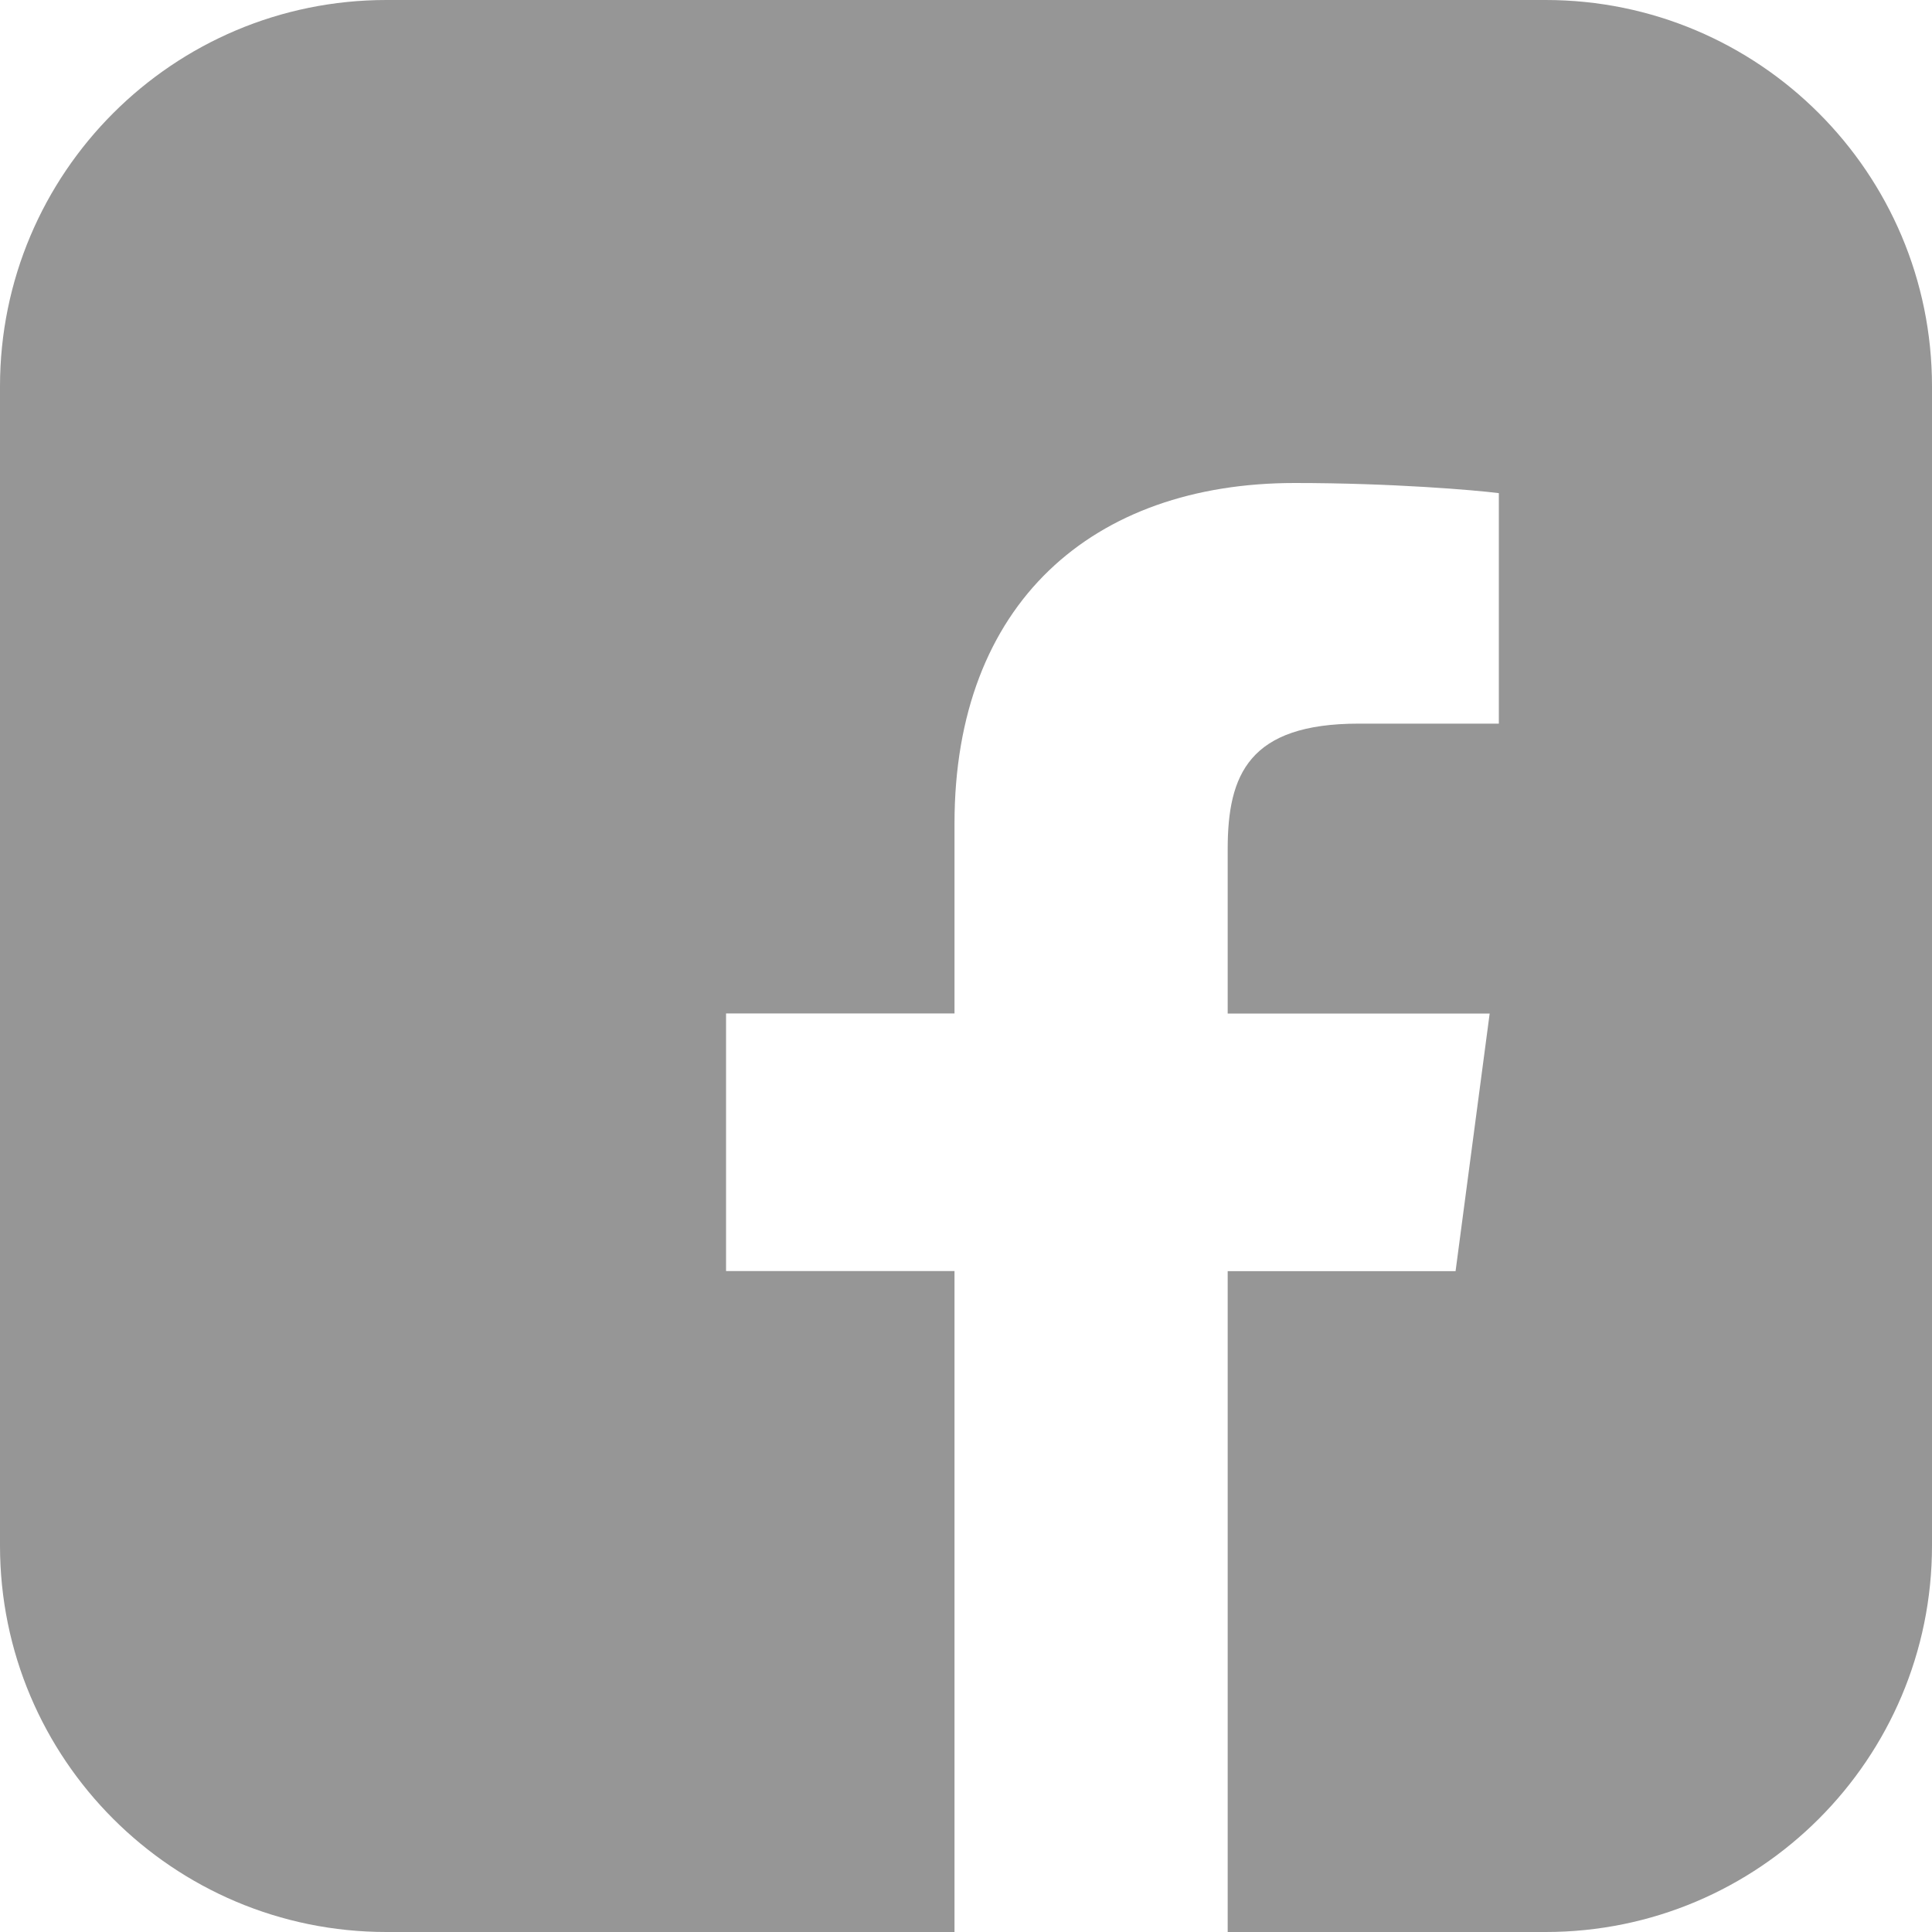
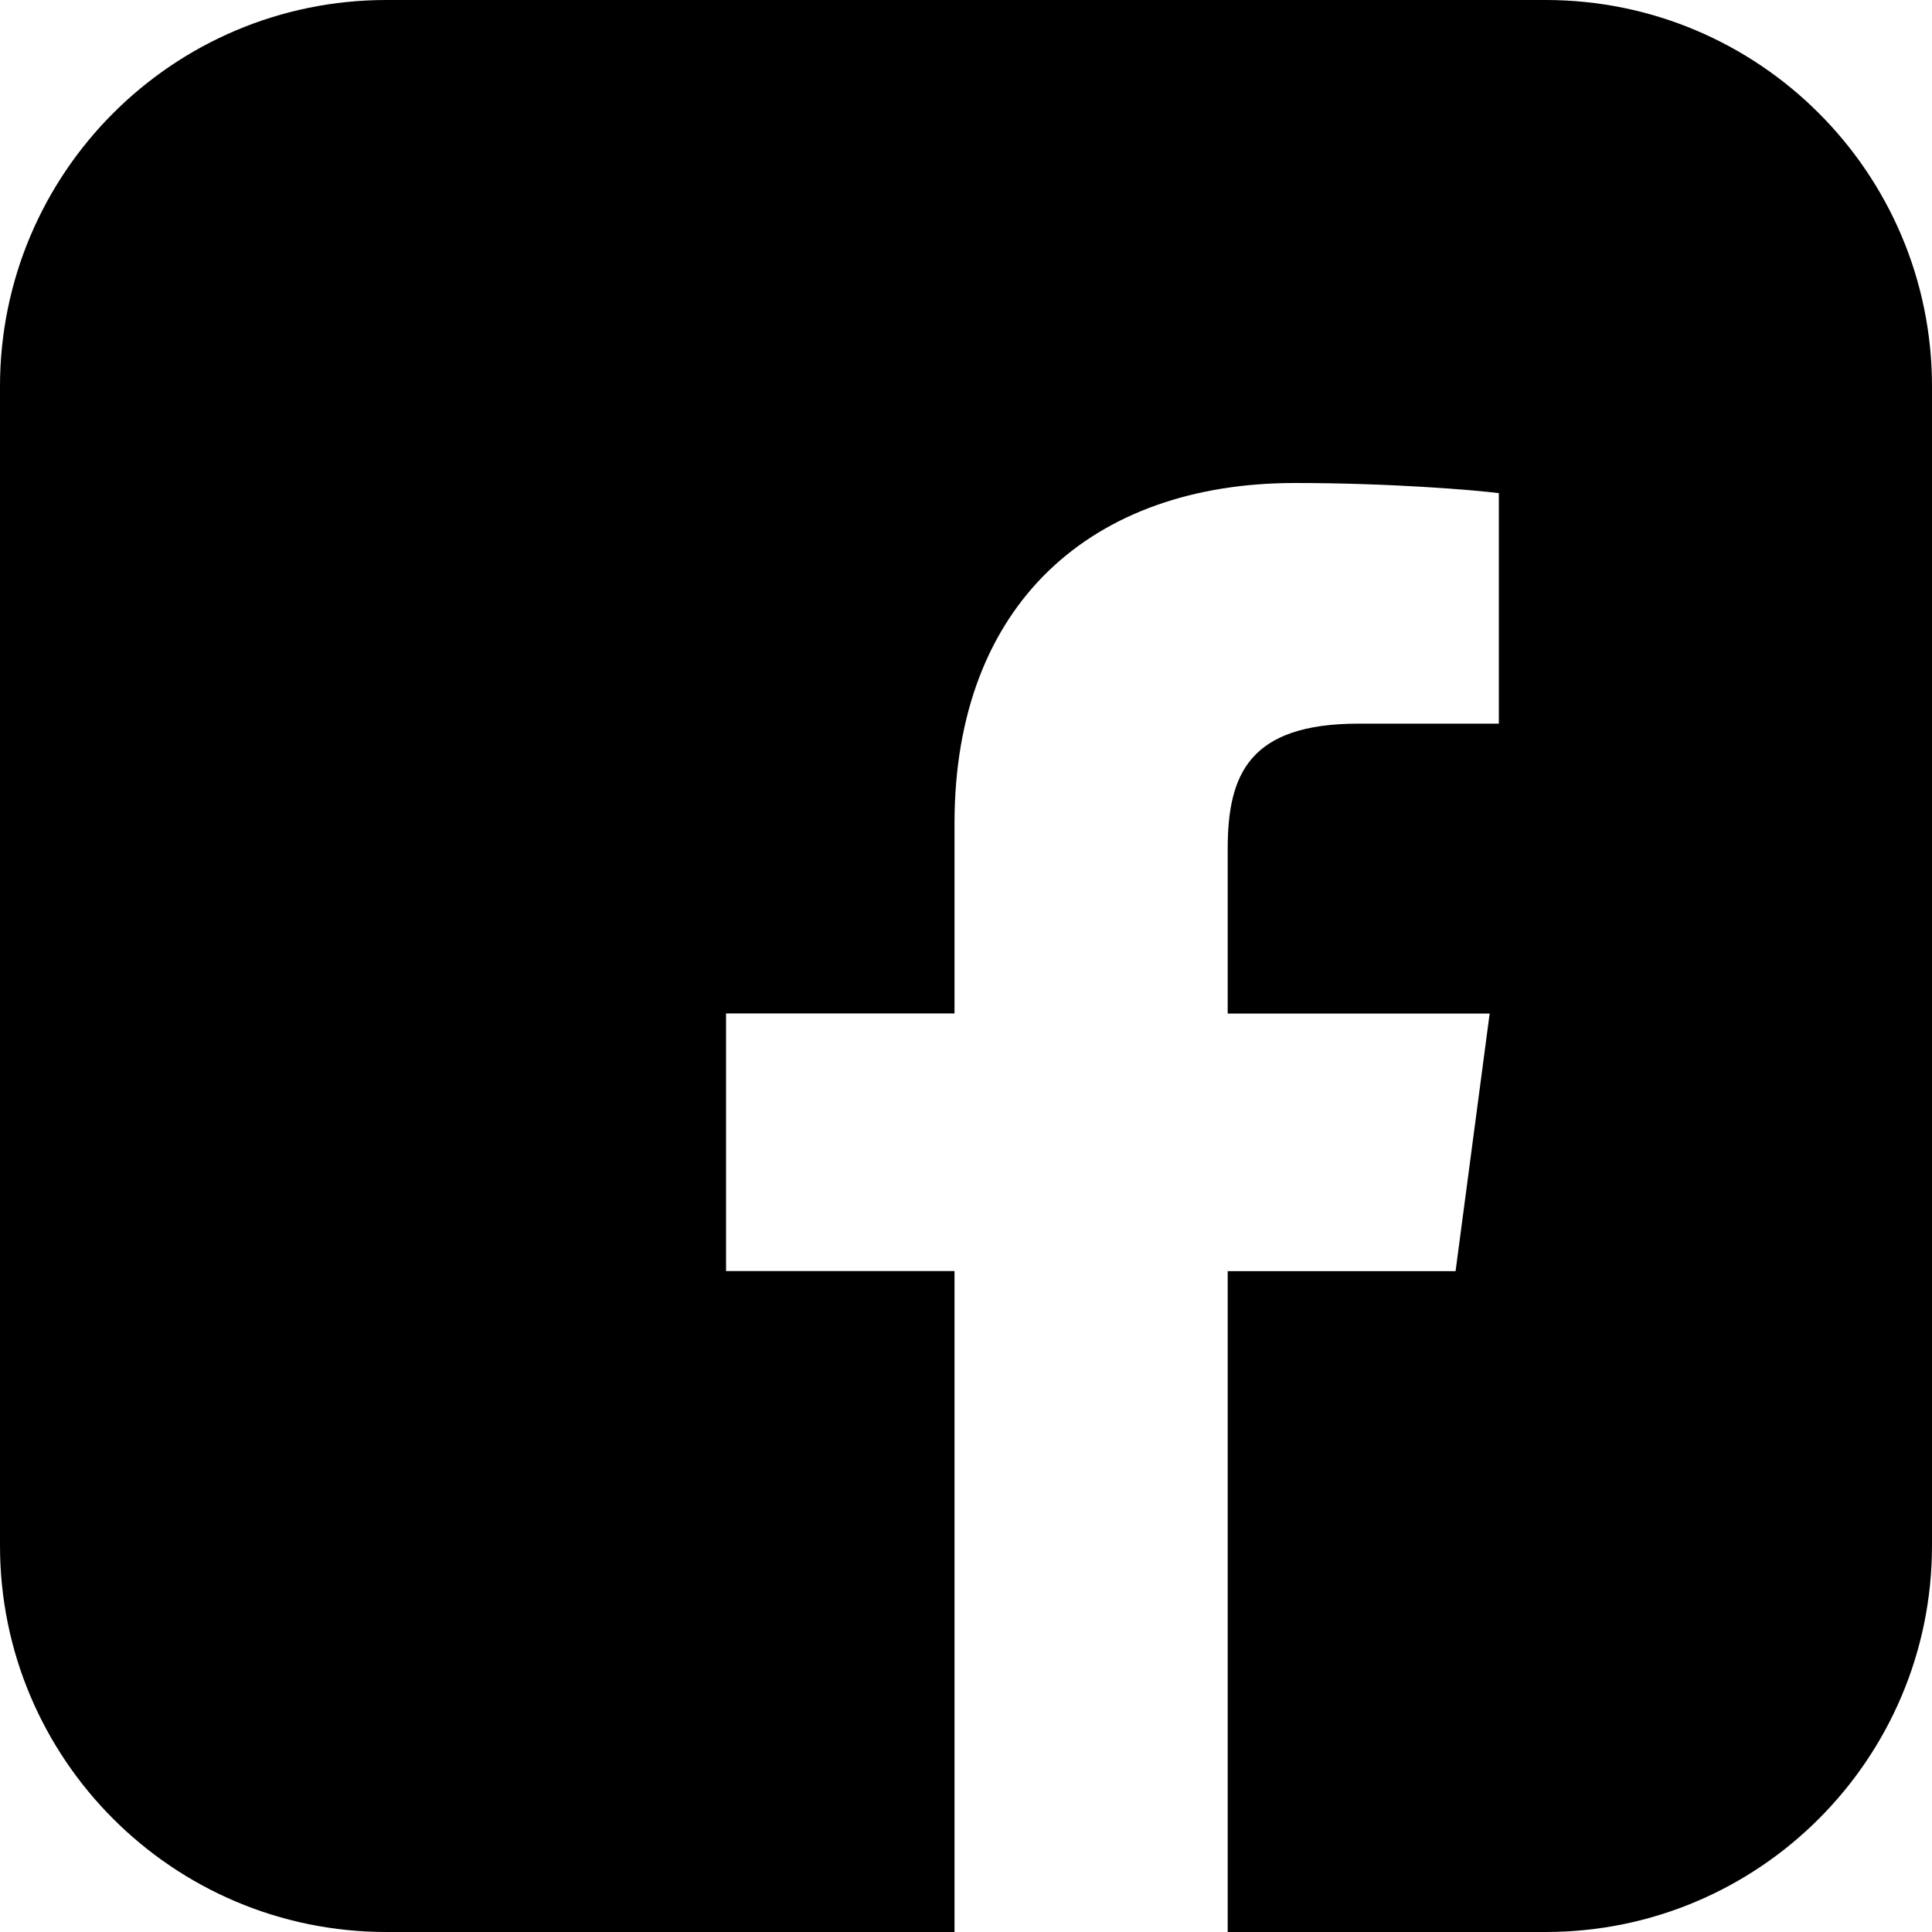
<svg xmlns="http://www.w3.org/2000/svg" width="20" height="20" viewBox="0 0 20 20" fill="none">
-   <path fill-rule="evenodd" clip-rule="evenodd" d="M4 0C1.791 0 0 1.791 0 4V16C0 18.209 1.791 20 4 20H9.881V13.158H7.516V10.491H9.881V8.525C9.881 6.243 11.312 5 13.403 5C14.405 5 15.265 5.073 15.516 5.105V7.491L14.066 7.491C12.929 7.491 12.709 8.018 12.709 8.789V10.492H15.421L15.068 13.159H12.709V20H16C18.209 20 20 18.209 20 16V4C20 1.791 18.209 0 16 0H4Z" fill="#969696" />
+   <path fill-rule="evenodd" clip-rule="evenodd" d="M4 0C1.791 0 0 1.791 0 4V16C0 18.209 1.791 20 4 20H9.881V13.158H7.516V10.491H9.881V8.525C9.881 6.243 11.312 5 13.403 5C14.405 5 15.265 5.073 15.516 5.105V7.491L14.066 7.491C12.929 7.491 12.709 8.018 12.709 8.789V10.492H15.421L15.068 13.159H12.709V20H16C18.209 20 20 18.209 20 16V4C20 1.791 18.209 0 16 0H4Z" fill="currentColor" />
</svg>
